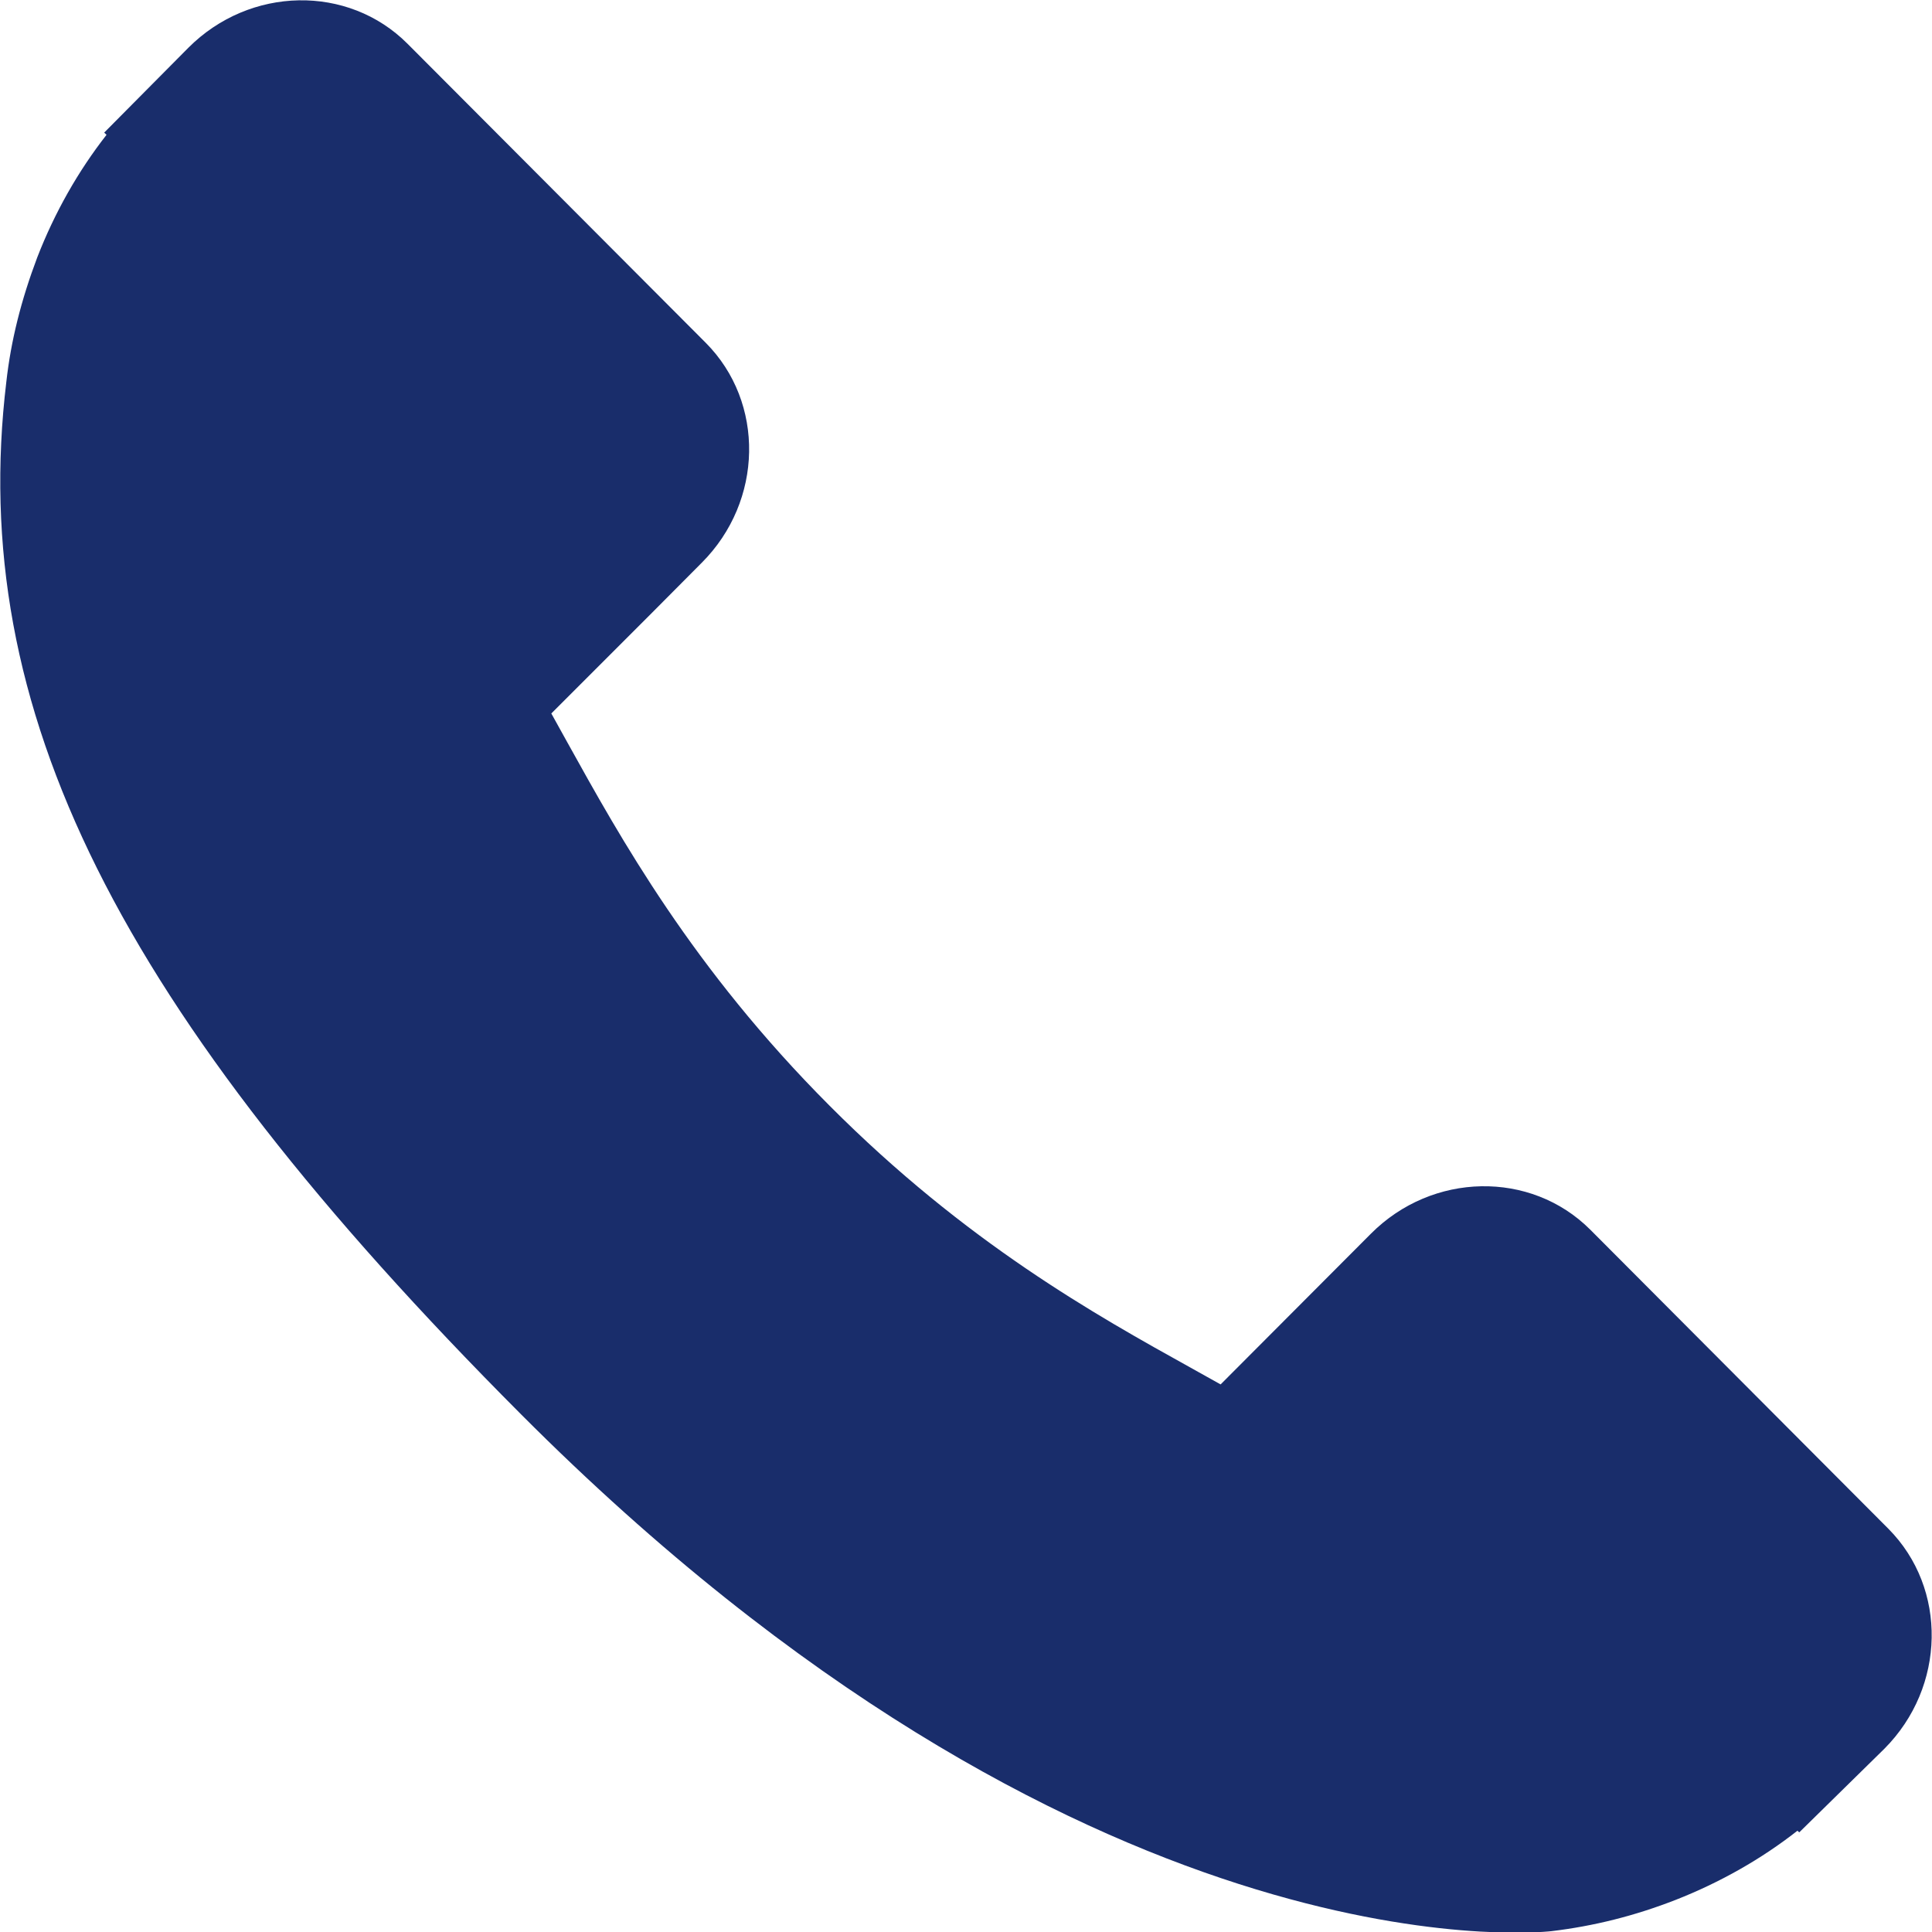
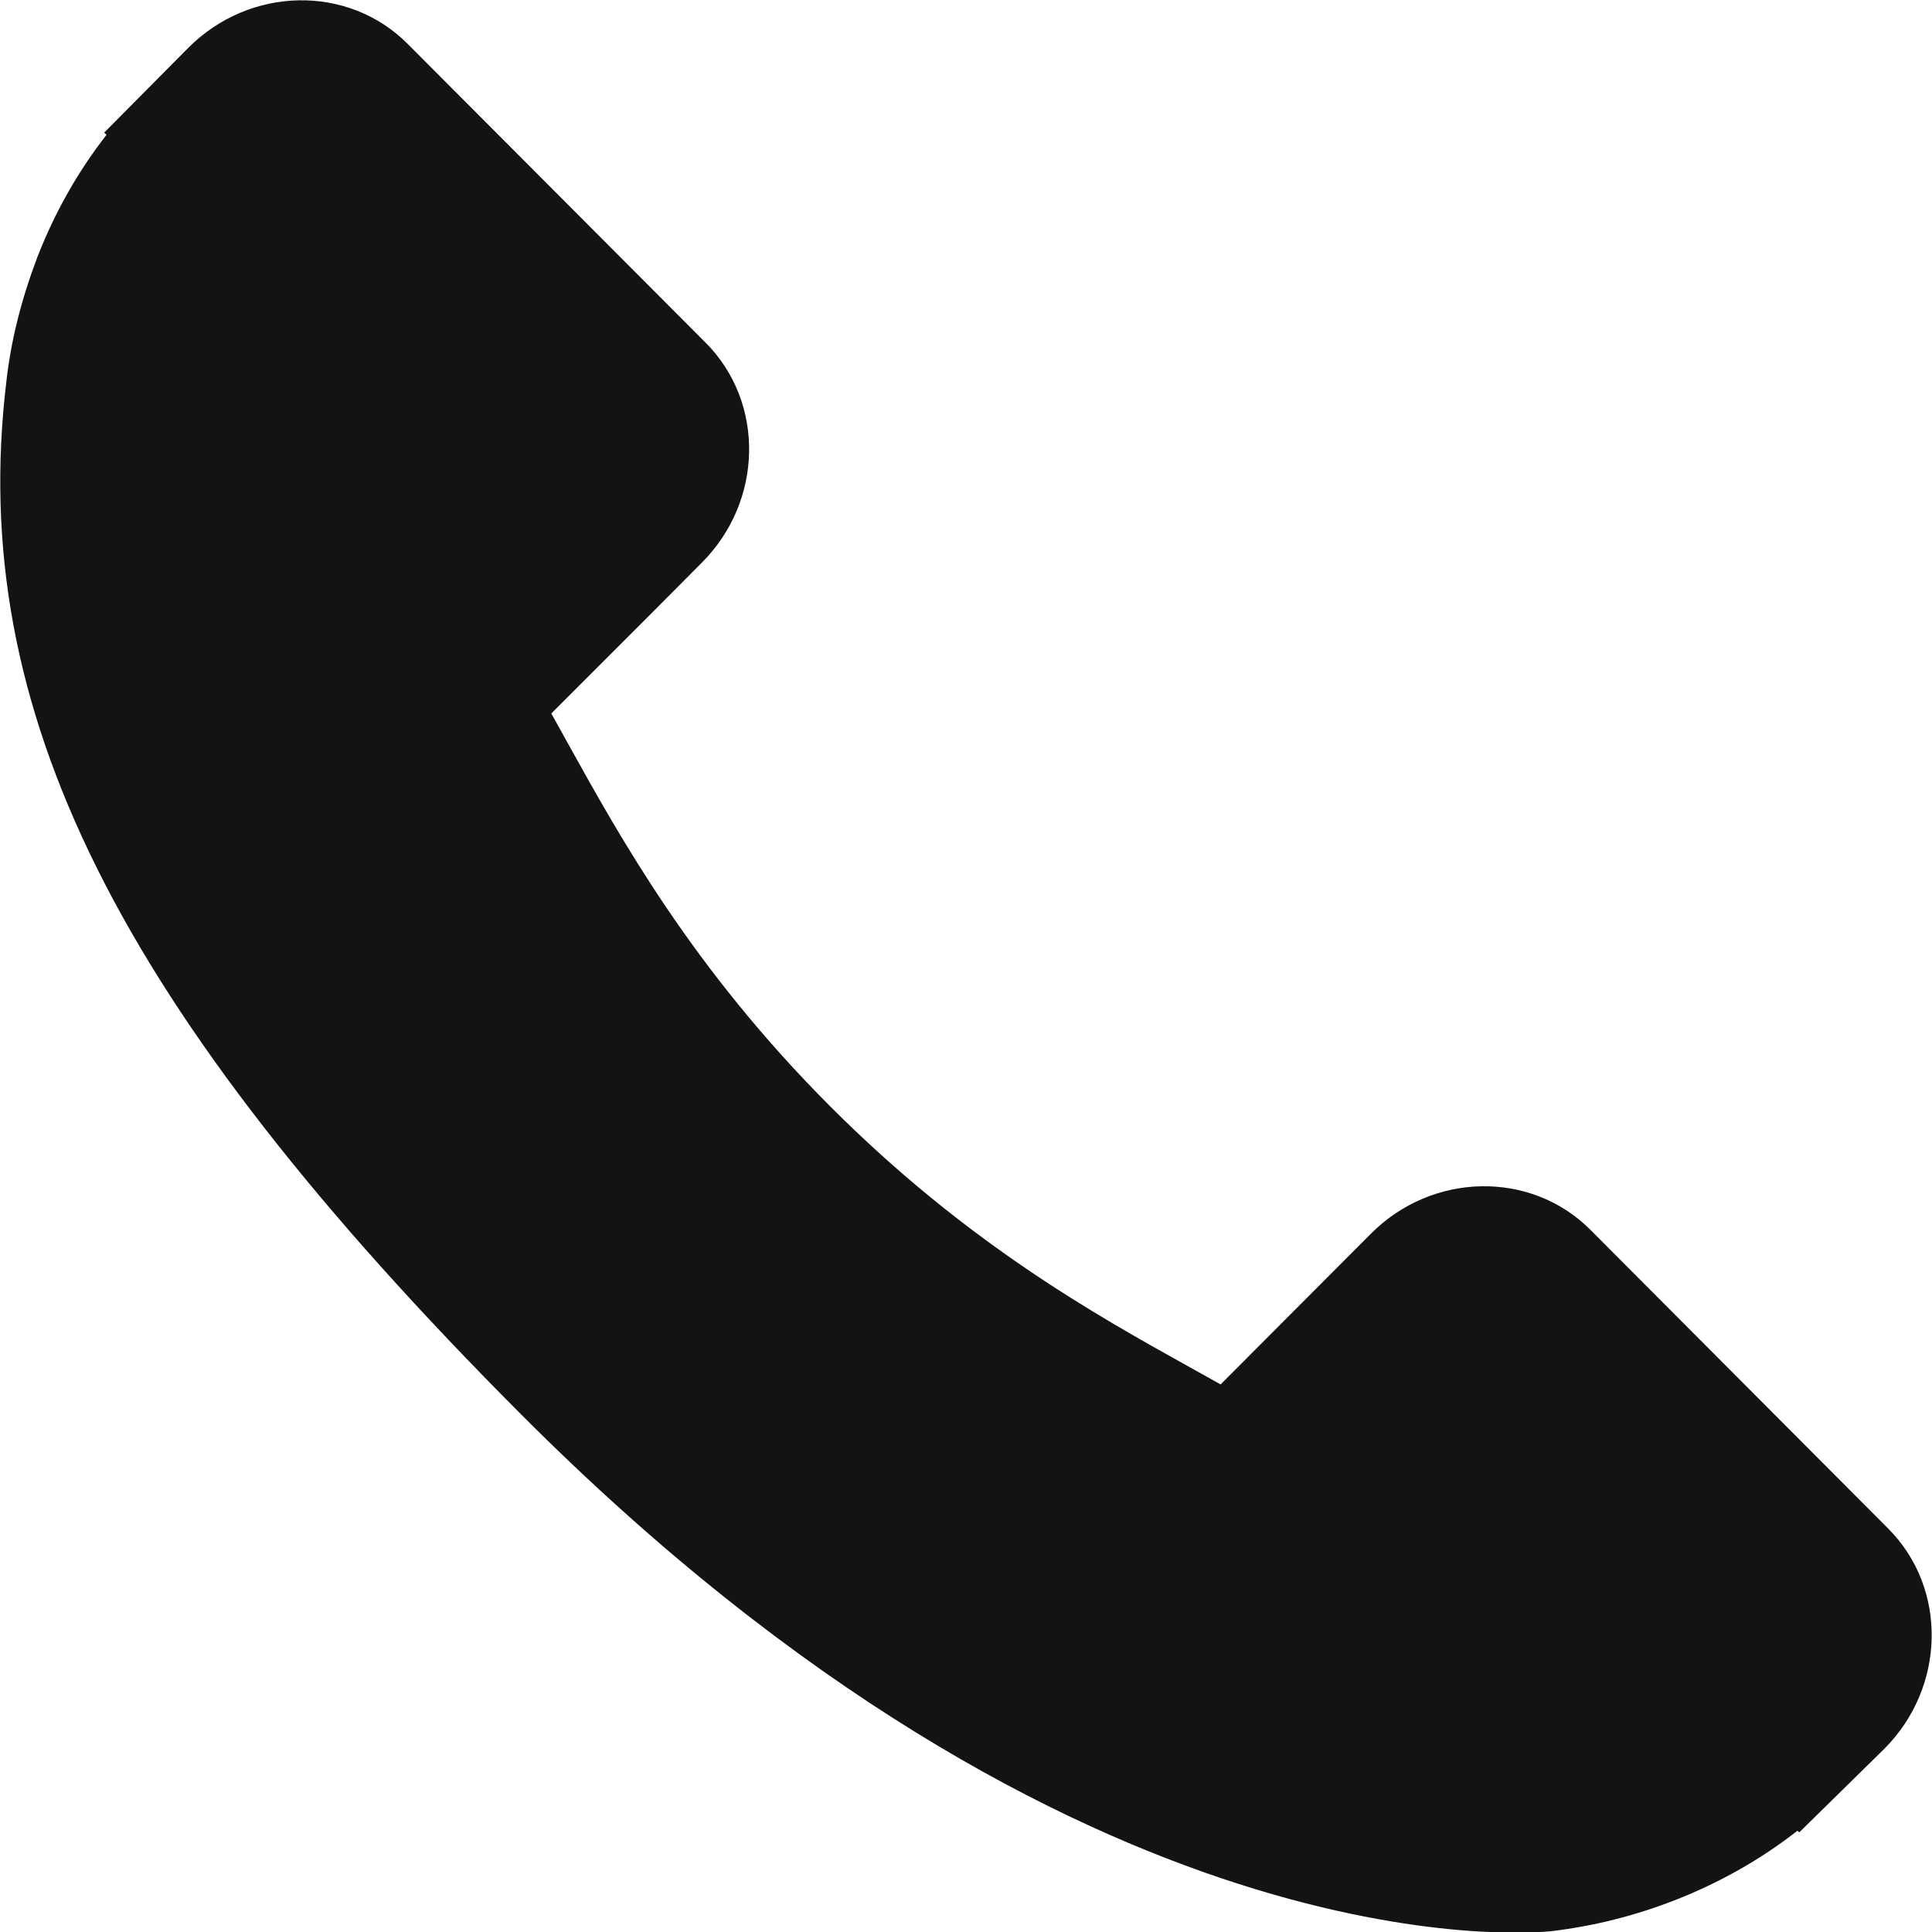
<svg xmlns="http://www.w3.org/2000/svg" preserveAspectRatio="xMidYMid" width="14" height="14" viewBox="0 0 14 14">
  <defs>
    <style>
      .cls-1 {
-         fill: #192d6b;
+         fill: #131313;
        fill-rule: evenodd;
      }
    </style>
  </defs>
  <path d="M13.684,11.078 L11.523,8.910 C11.092,8.480 10.379,8.493 9.934,8.940 L8.845,10.032 C8.776,9.993 8.705,9.954 8.630,9.912 C7.942,9.530 7.001,9.006 6.011,8.012 C5.017,7.016 4.495,6.071 4.112,5.381 C4.072,5.308 4.033,5.238 3.995,5.170 L4.726,4.439 L5.085,4.078 C5.532,3.631 5.544,2.916 5.114,2.484 L2.953,0.317 C2.523,-0.114 1.810,-0.101 1.364,0.347 L0.755,0.961 L0.772,0.977 C0.567,1.239 0.396,1.540 0.270,1.865 C0.153,2.175 0.079,2.470 0.046,2.766 C-0.239,5.138 0.842,7.307 3.776,10.249 C7.832,14.316 11.101,14.009 11.242,13.994 C11.549,13.957 11.843,13.884 12.143,13.767 C12.464,13.641 12.764,13.471 13.025,13.266 L13.038,13.278 L13.655,12.672 C14.101,12.224 14.113,11.510 13.684,11.078 Z" class="cls-1" />
</svg>
